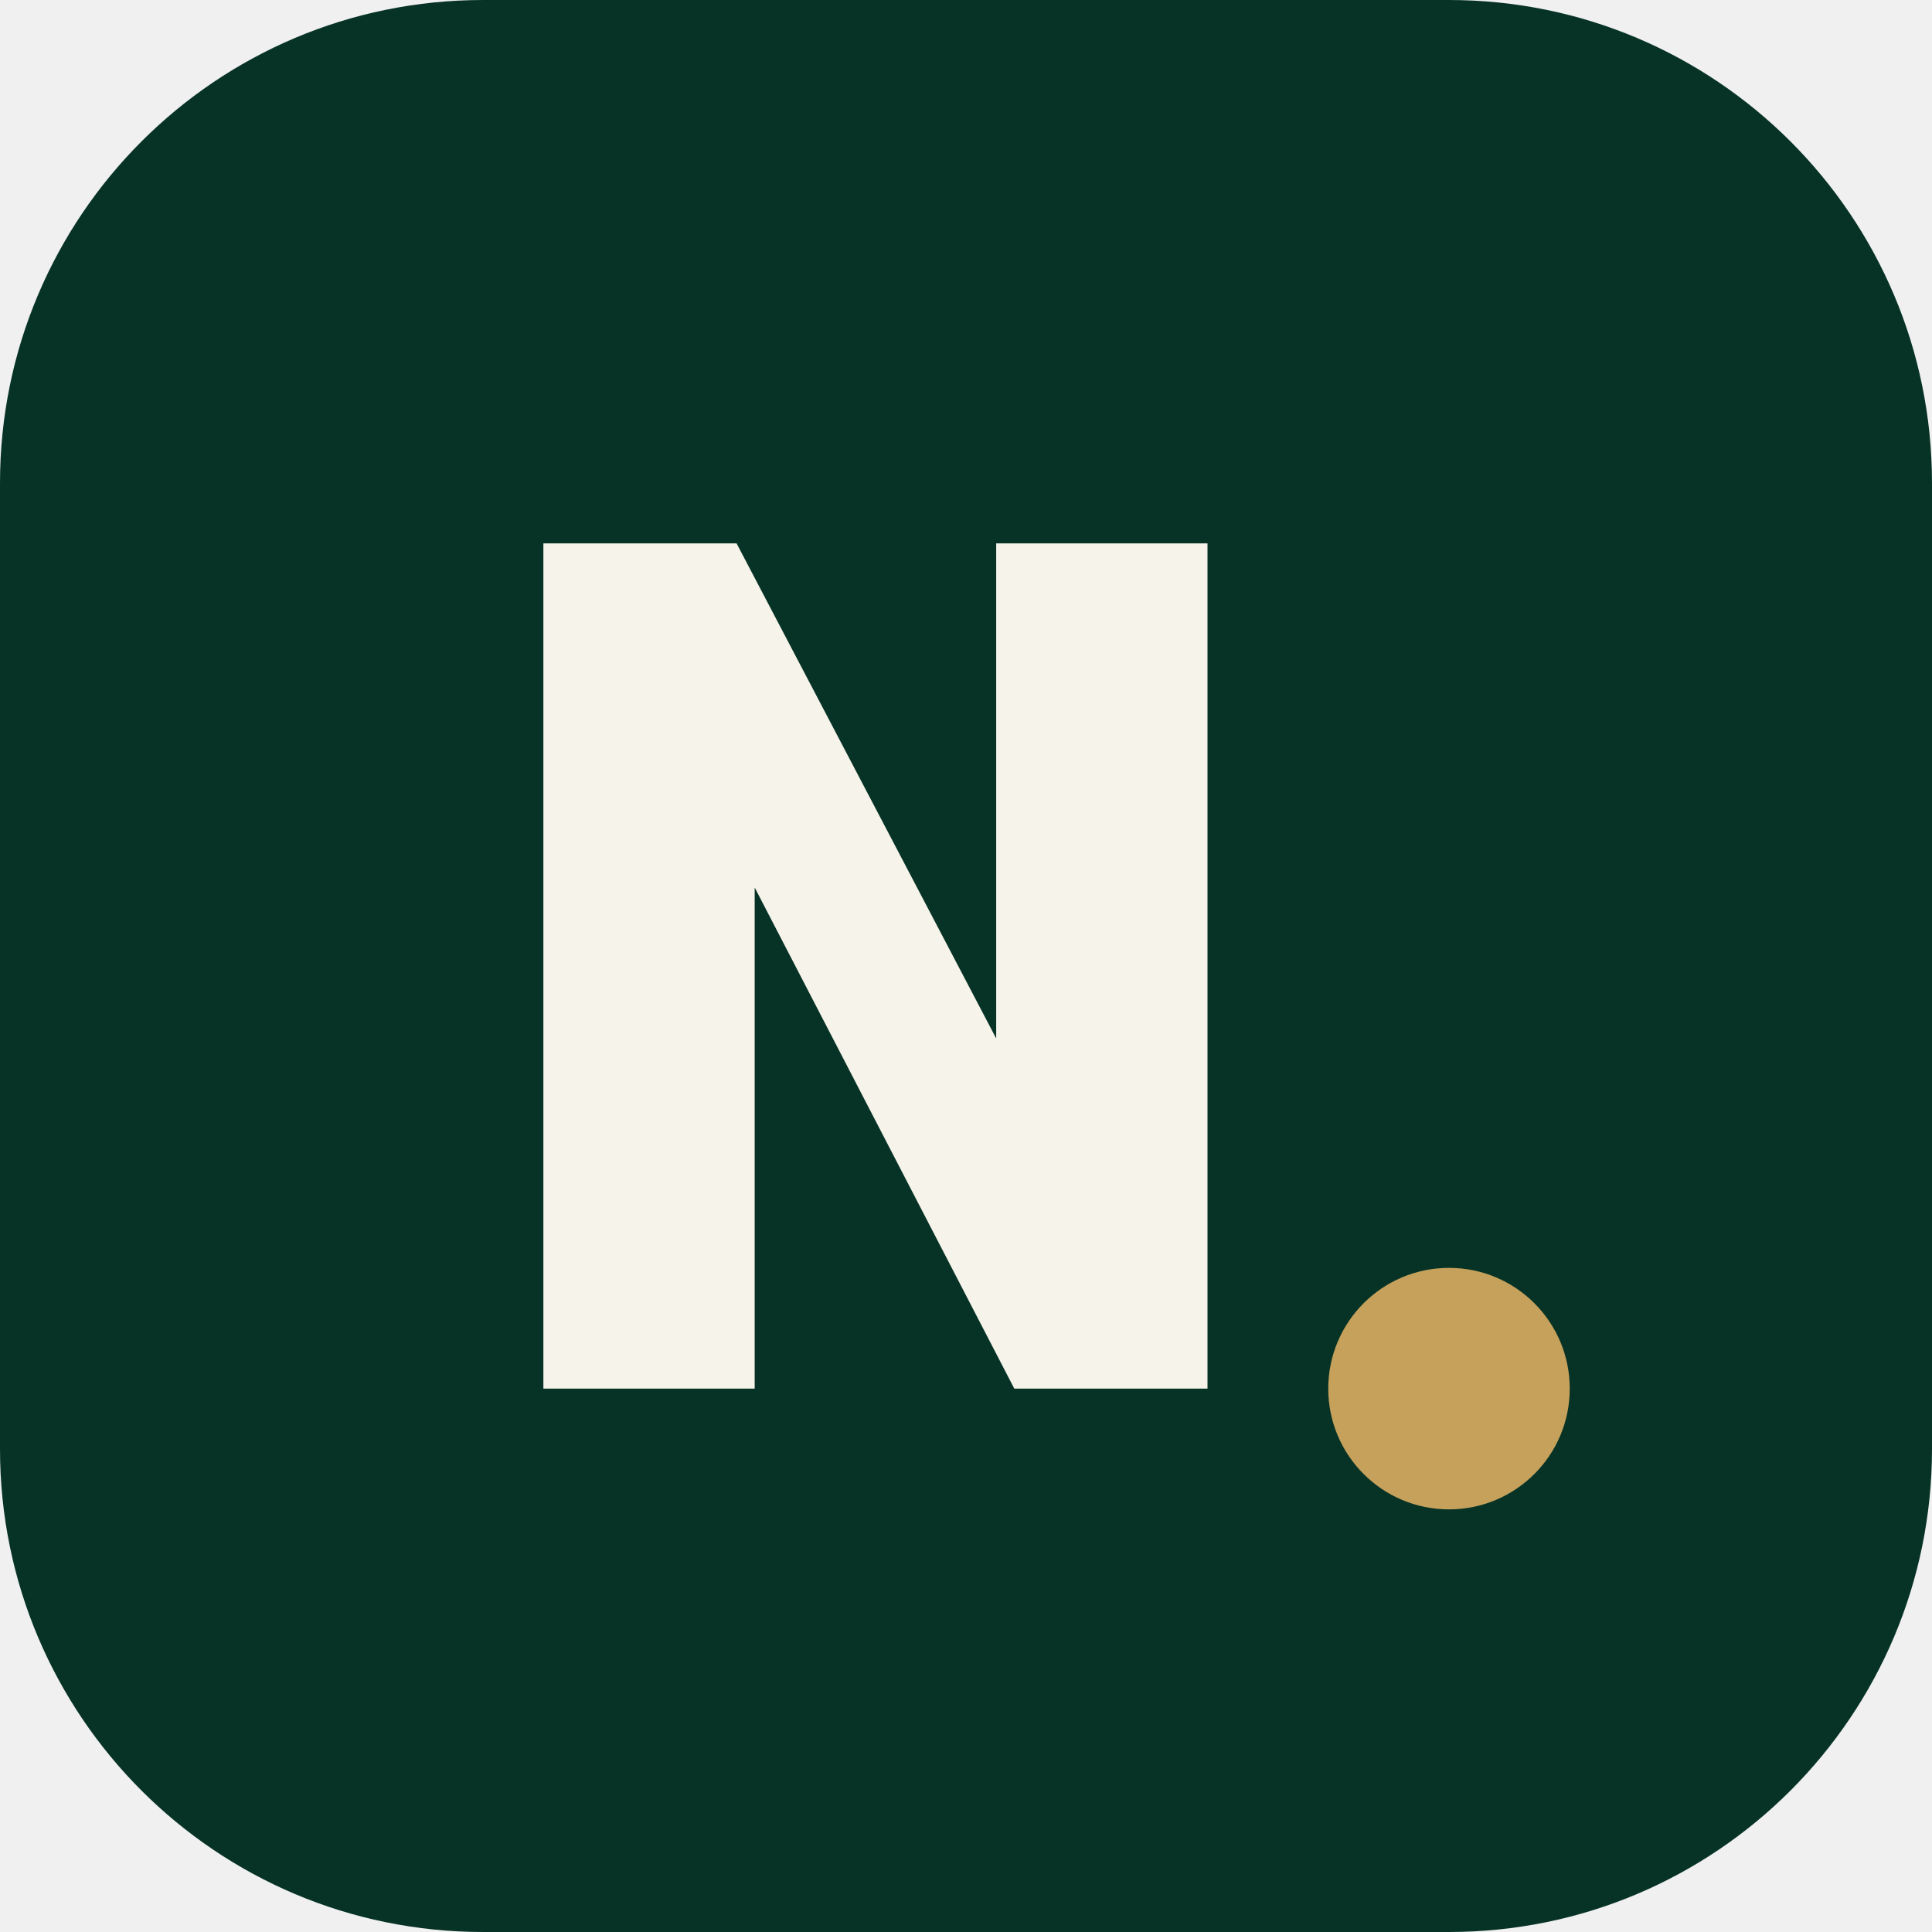
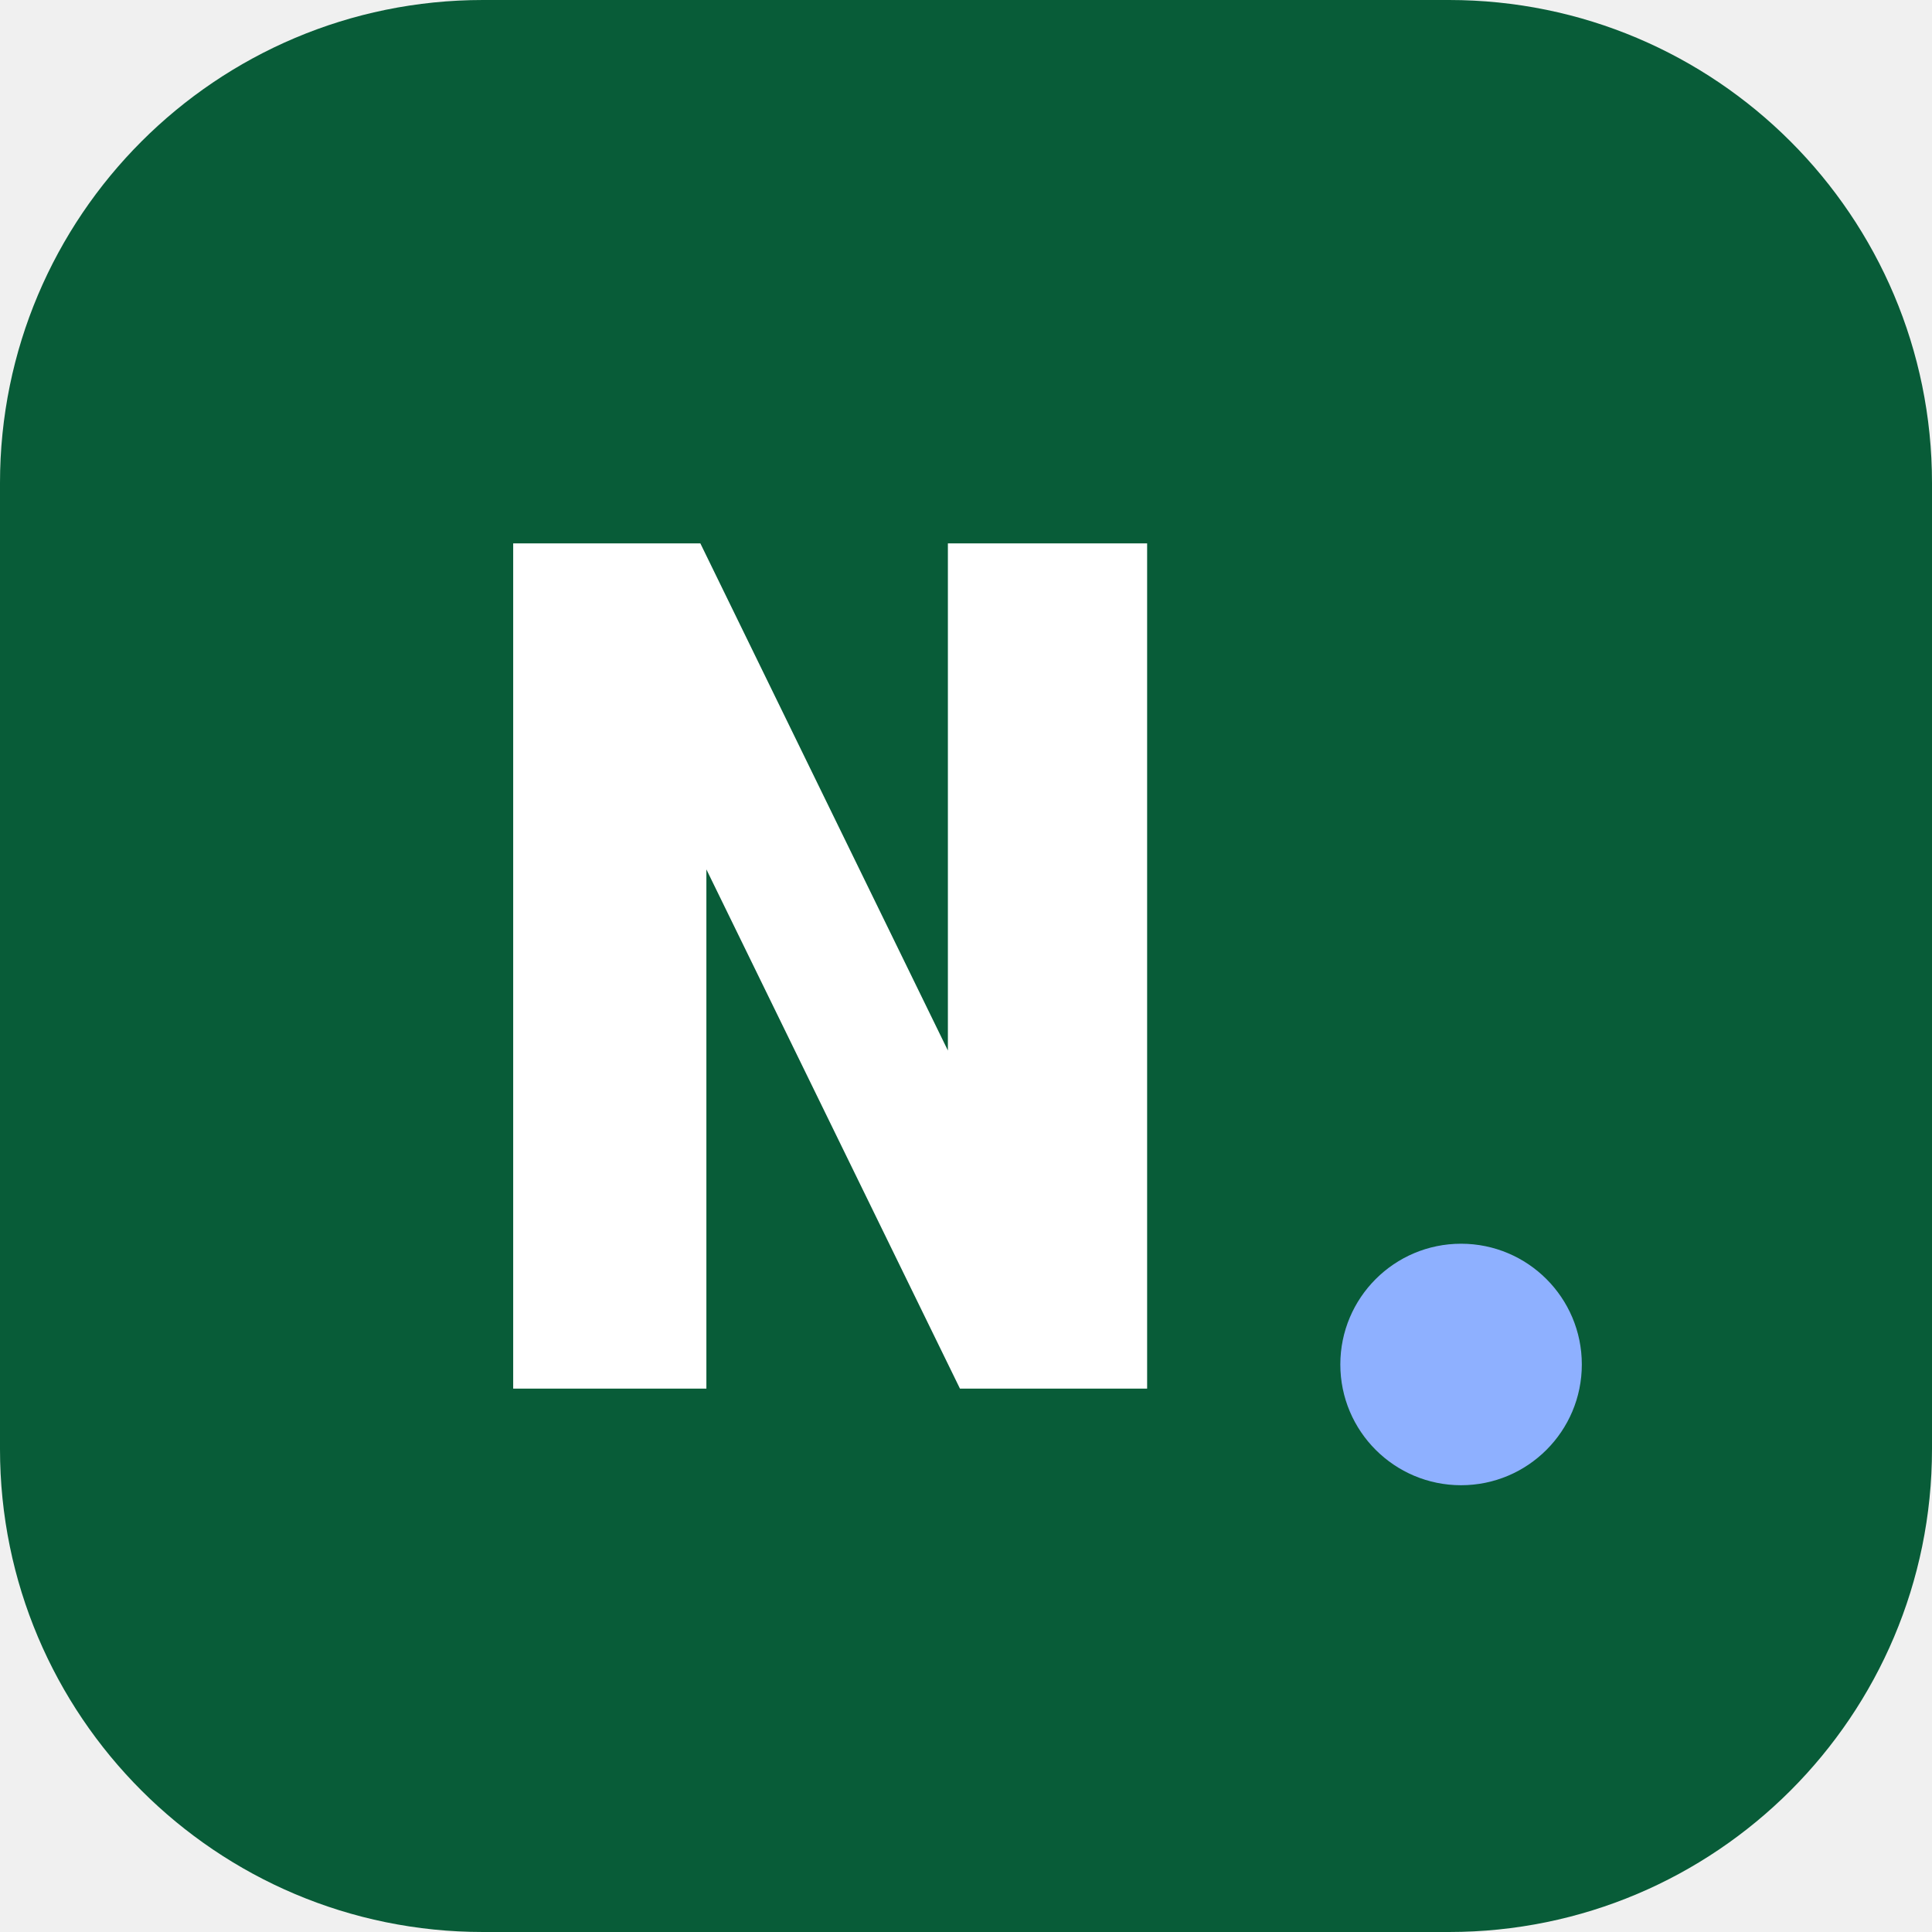
<svg xmlns="http://www.w3.org/2000/svg" viewBox="0 0 32 32">
-   <rect width="32" height="32" rx="8" fill="#073326" />
-   <path fill="#f6f3ea" d="M9 23V9h3.2l4.3 8.2V9H20v14h-3.2l-4.3-8.3V23H9z" />
-   <circle cx="24" cy="23" r="2" fill="#c6a15b" />
+   <rect width="32" height="32" rx="8" fill="#085c38" />
+   <path fill="#ffffff" d="M8.5 23V9h3.1l4.1 8.4V9h3.3v14h-3.1l-4.2-8.6V23H8.5z" />
+   <circle cx="24.2" cy="22.6" r="2" fill="#8eb0ff" />
</svg>
